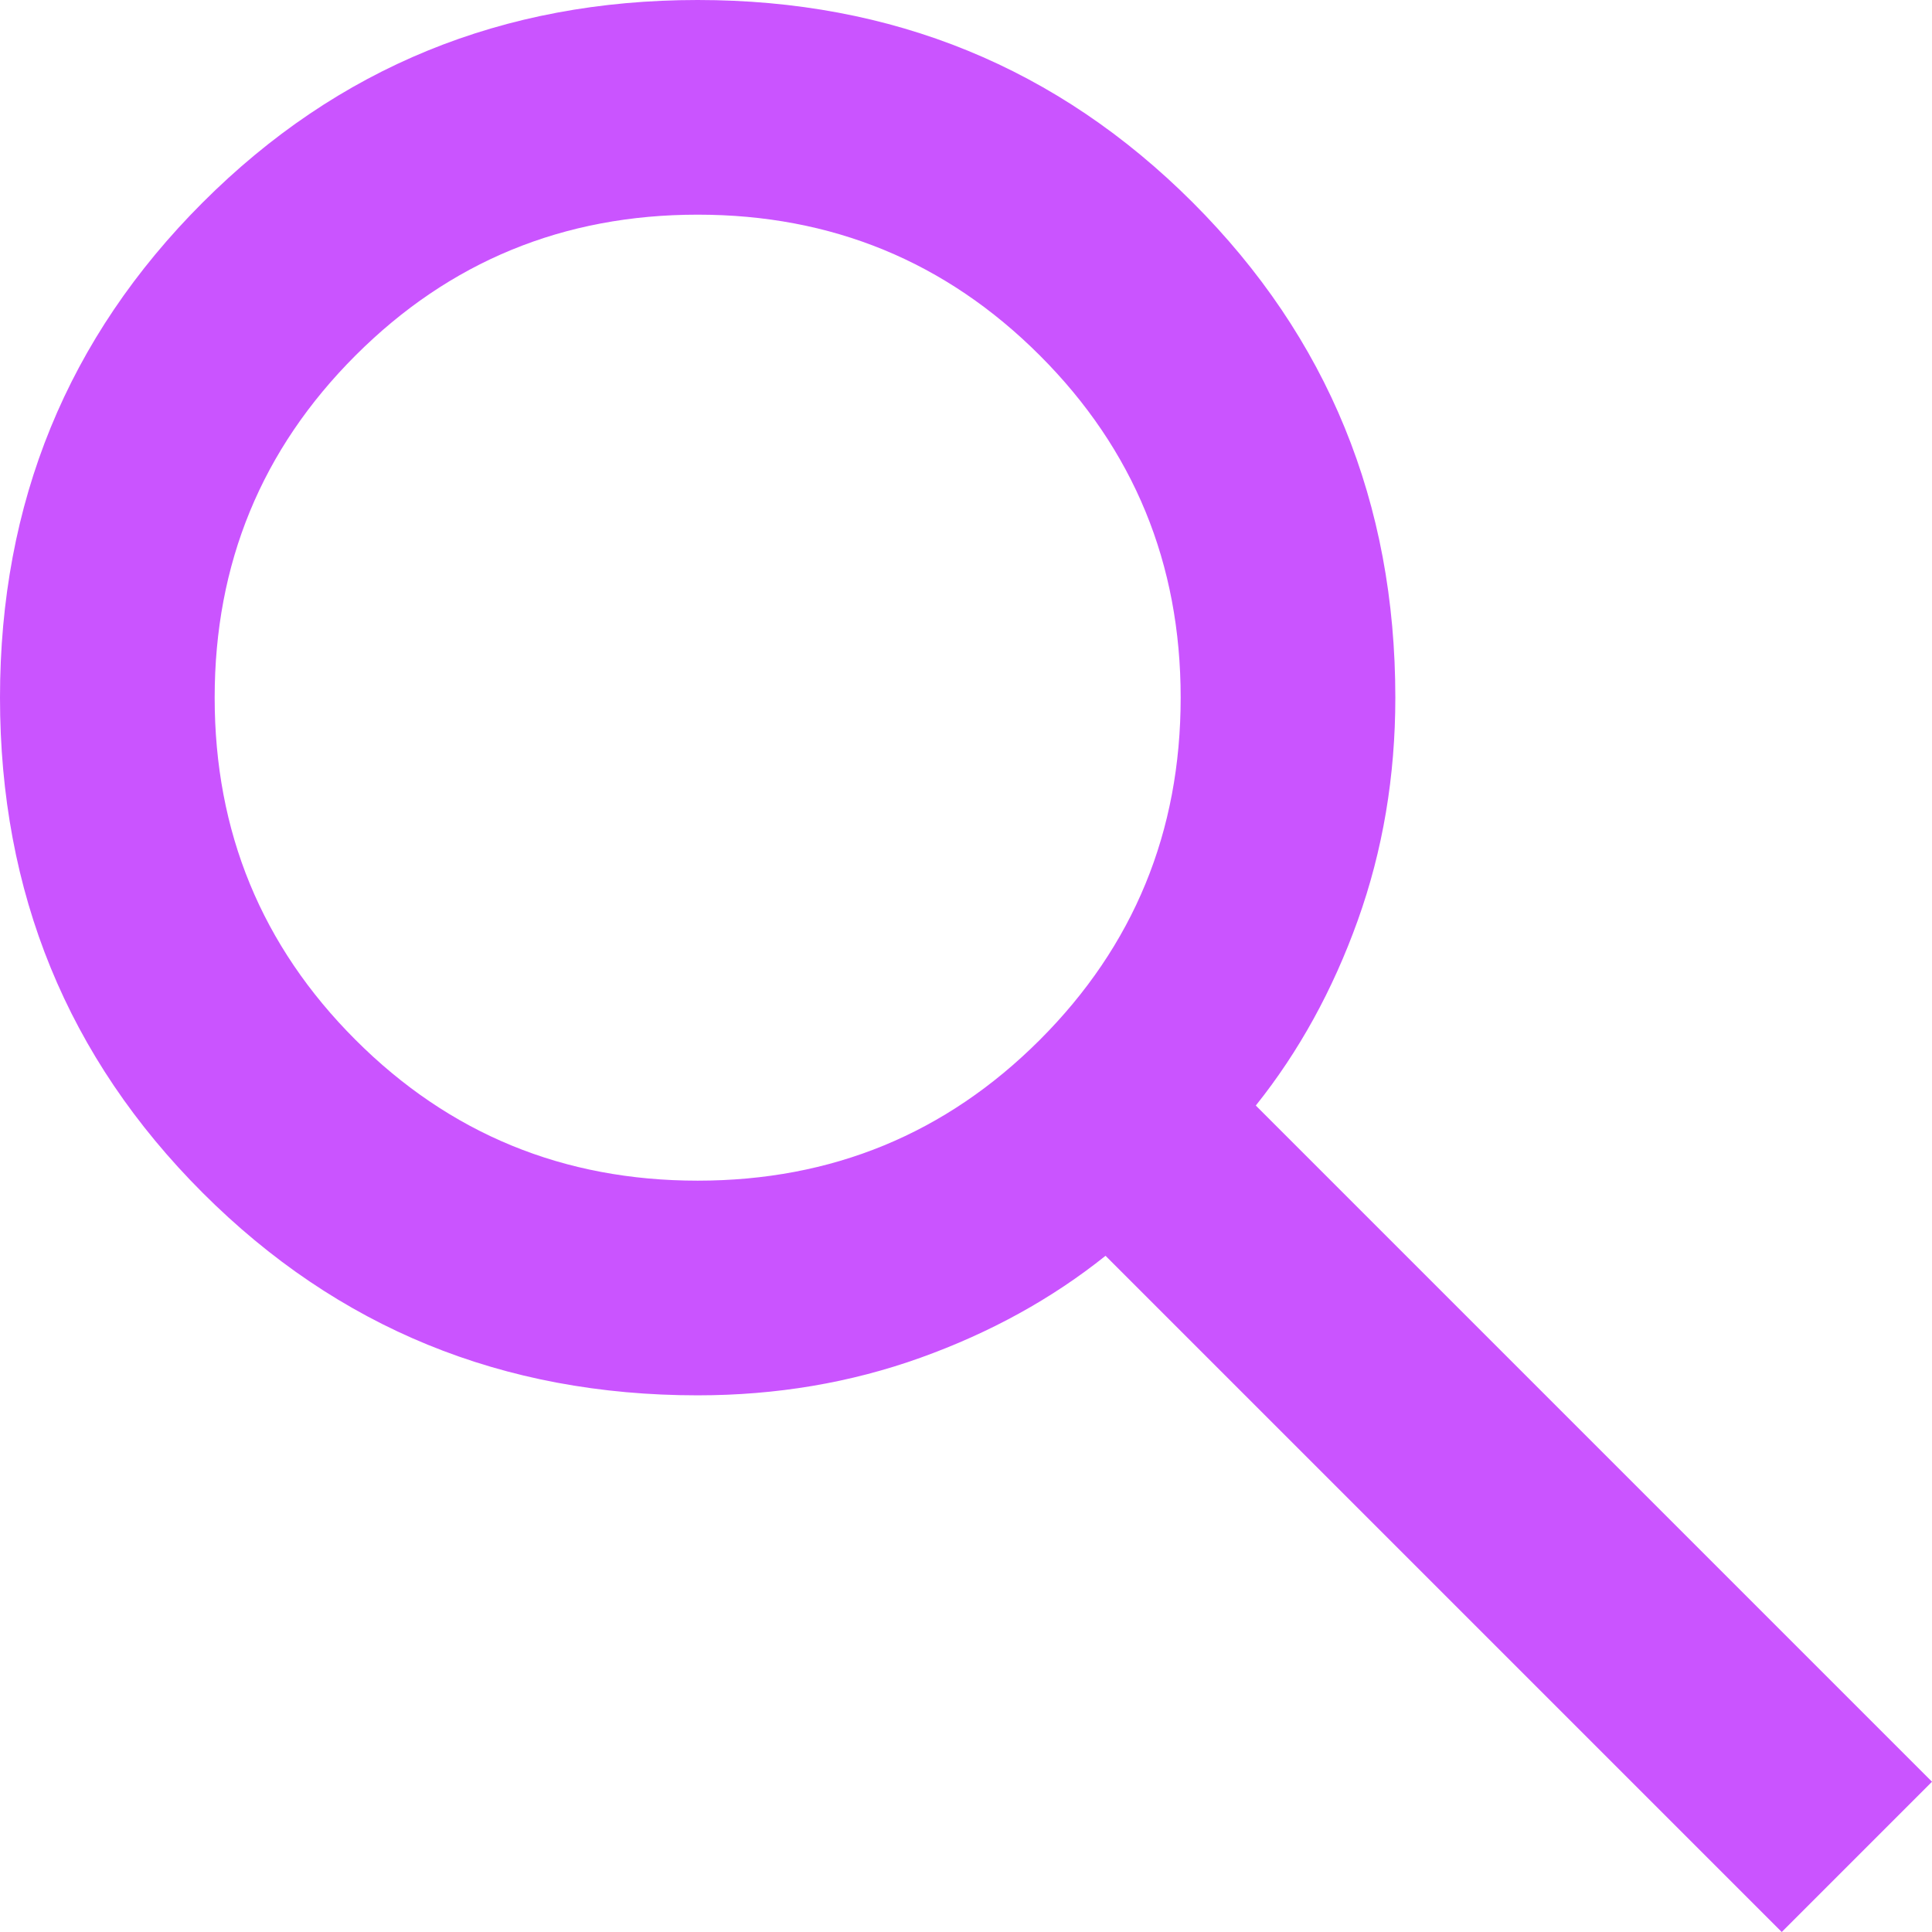
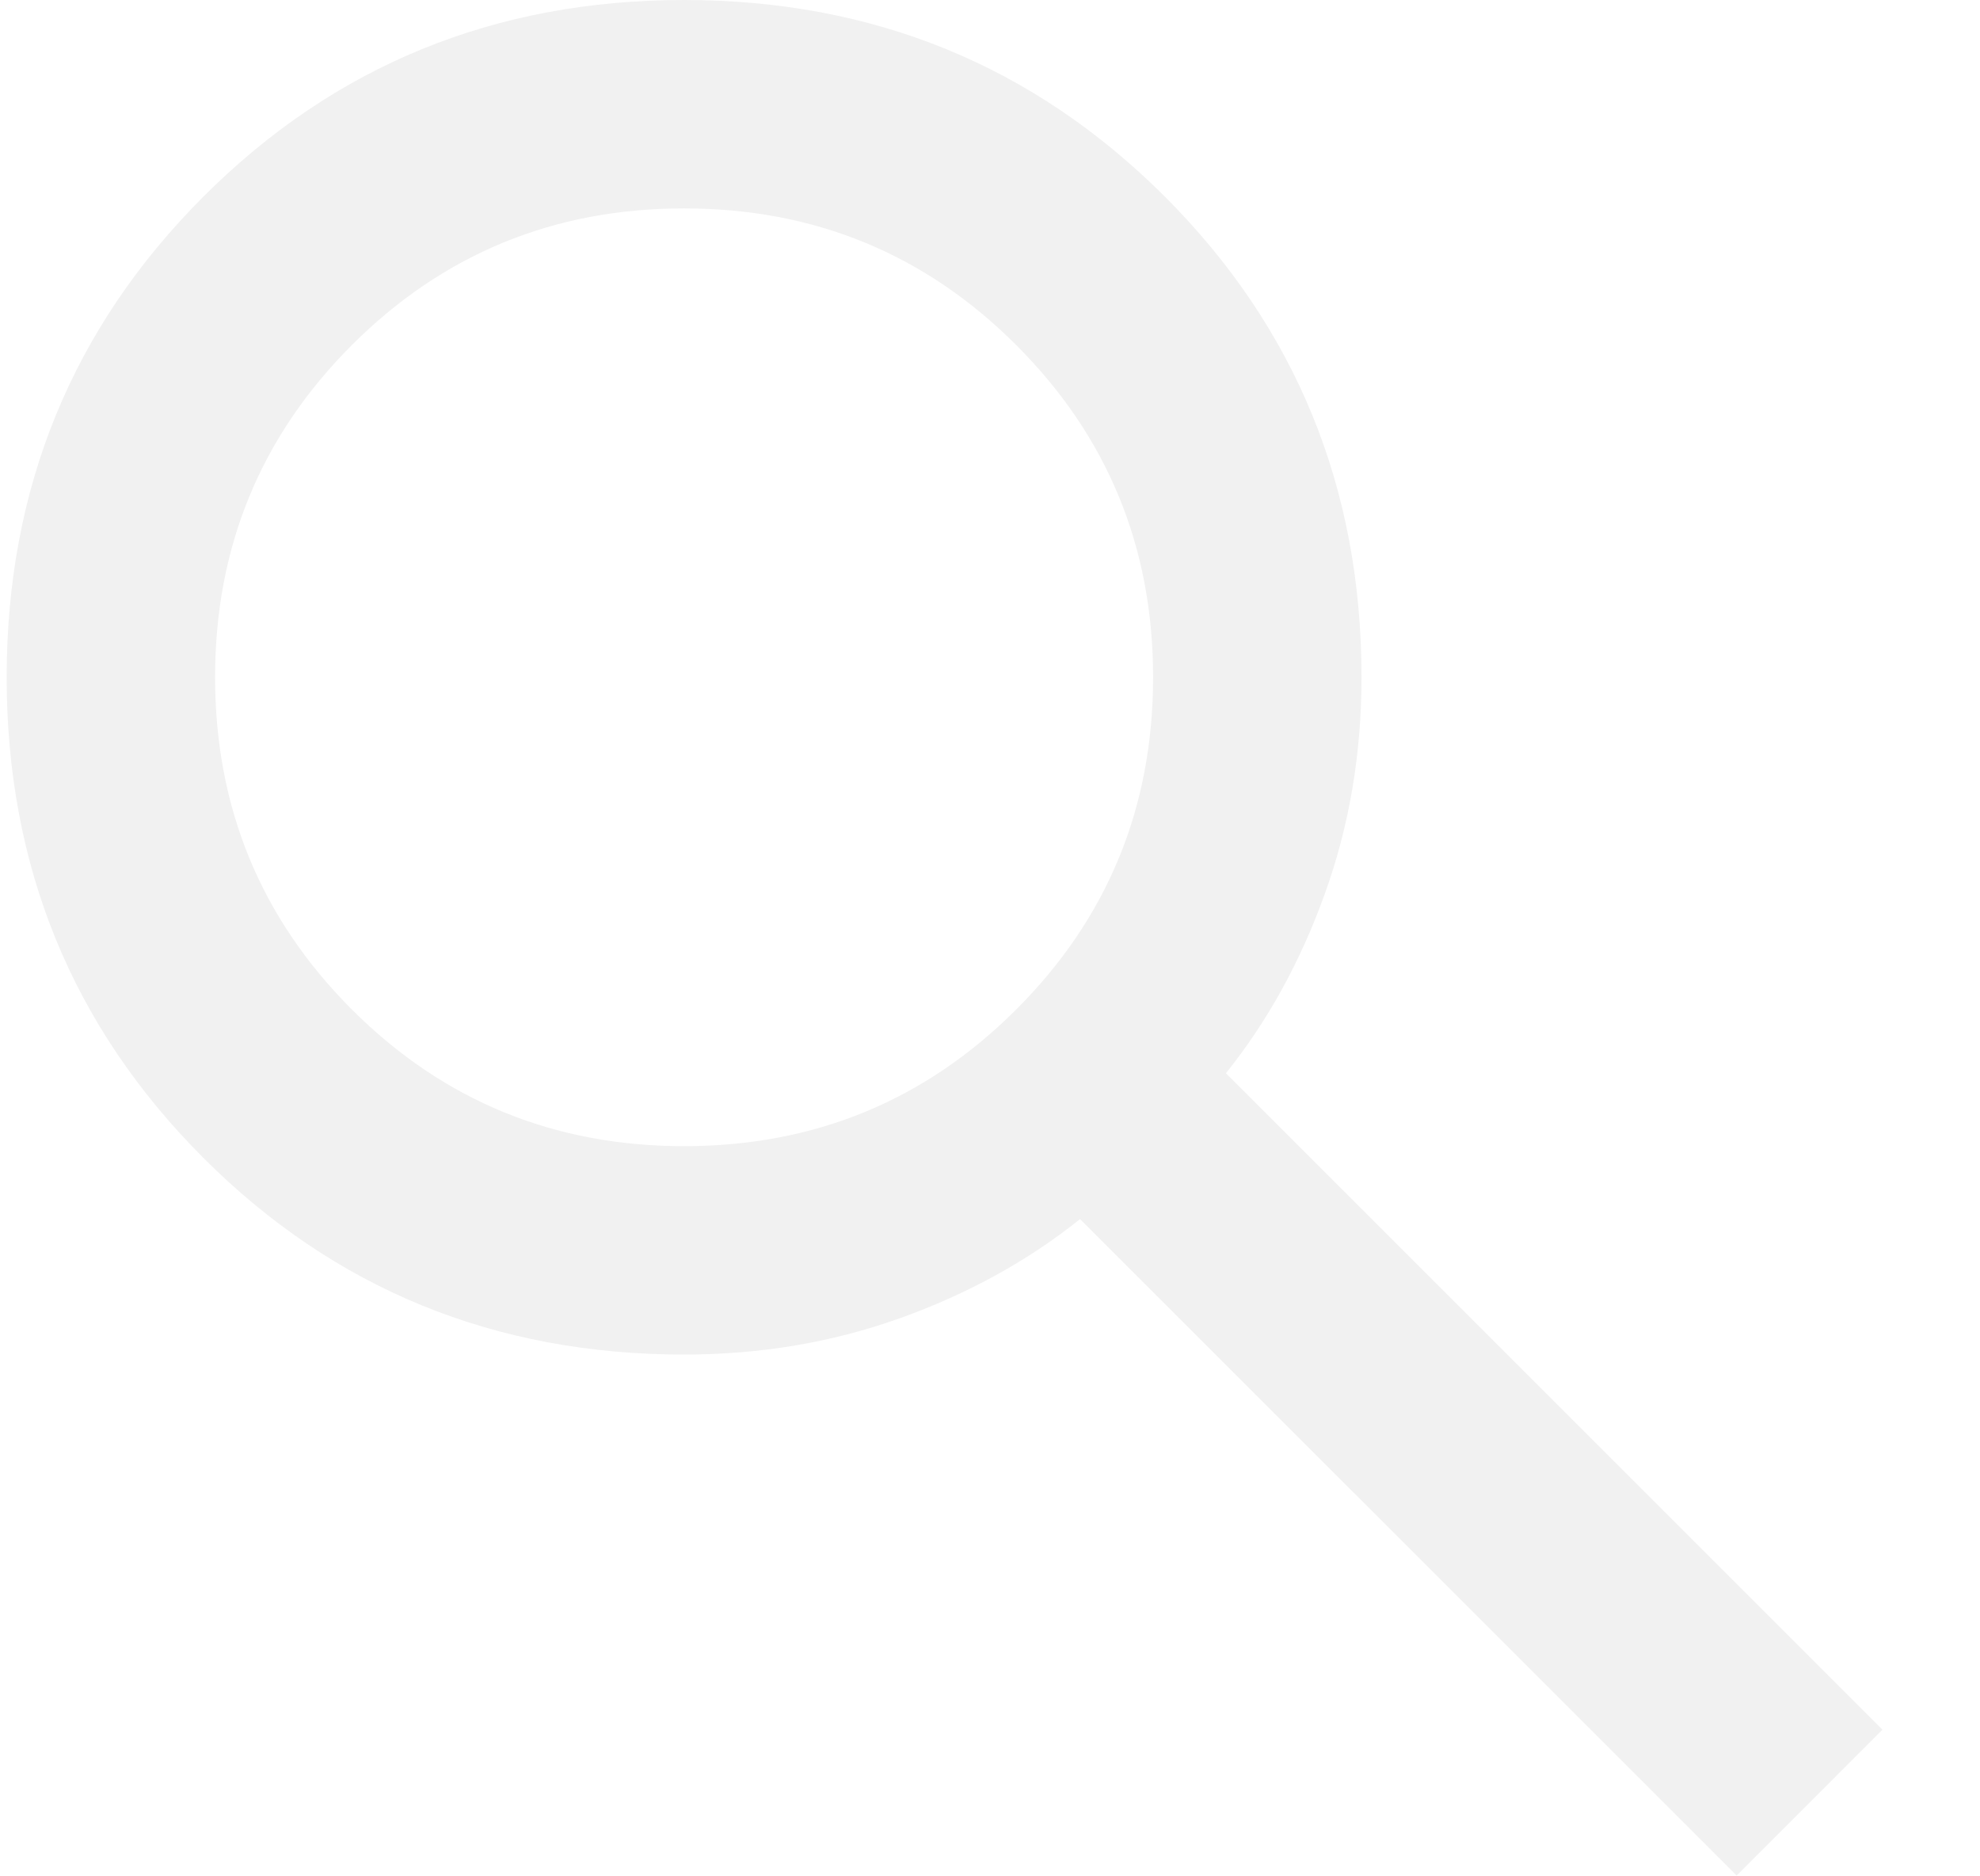
- <svg xmlns="http://www.w3.org/2000/svg" width="18" height="18" viewBox="0 0 18 18" fill="none">
-   <path d="M16.6 18L10.3 11.7C9.8 12.1 9.225 12.417 8.575 12.65C7.925 12.883 7.233 13 6.5 13C4.683 13 3.146 12.371 1.888 11.113C0.629 9.854 0 8.317 0 6.5C0 4.683 0.629 3.146 1.888 1.887C3.146 0.629 4.683 0 6.5 0C8.317 0 9.854 0.629 11.113 1.887C12.371 3.146 13 4.683 13 6.5C13 7.233 12.883 7.925 12.65 8.575C12.417 9.225 12.1 9.8 11.7 10.3L18 16.6L16.6 18ZM6.5 11C7.75 11 8.813 10.563 9.688 9.688C10.563 8.813 11 7.75 11 6.5C11 5.25 10.563 4.187 9.688 3.312C8.813 2.437 7.75 2 6.5 2C5.25 2 4.187 2.437 3.312 3.312C2.437 4.187 2 5.25 2 6.5C2 7.75 2.437 8.813 3.312 9.688C4.187 10.563 5.25 11 6.5 11Z" fill="#CA54FF" />
+ <svg xmlns="http://www.w3.org/2000/svg" width="19" height="18" viewBox="0 0 19 18" fill="none">
+   <path d="M16.665 18L10.364 11.7C9.864 12.1 9.289 12.417 8.639 12.65C7.989 12.883 7.298 13 6.564 13C4.748 13 3.21 12.371 1.952 11.113C0.694 9.854 0.064 8.317 0.064 6.5C0.064 4.683 0.694 3.146 1.952 1.887C3.21 0.629 4.748 0 6.564 0C8.381 0 9.919 0.629 11.178 1.887C12.435 3.146 13.065 4.683 13.065 6.5C13.065 7.233 12.948 7.925 12.714 8.575C12.481 9.225 12.165 9.8 11.764 10.3L18.064 16.6L16.665 18ZM6.564 11C7.814 11 8.877 10.563 9.752 9.688C10.627 8.813 11.065 7.75 11.065 6.5C11.065 5.25 10.627 4.187 9.752 3.312C8.877 2.437 7.814 2 6.564 2C5.314 2 4.252 2.437 3.376 3.312C2.502 4.187 2.064 5.25 2.064 6.5C2.064 7.75 2.502 8.813 3.376 9.688C4.252 10.563 5.314 11 6.564 11Z" fill="#F1F1F1" />
</svg>
